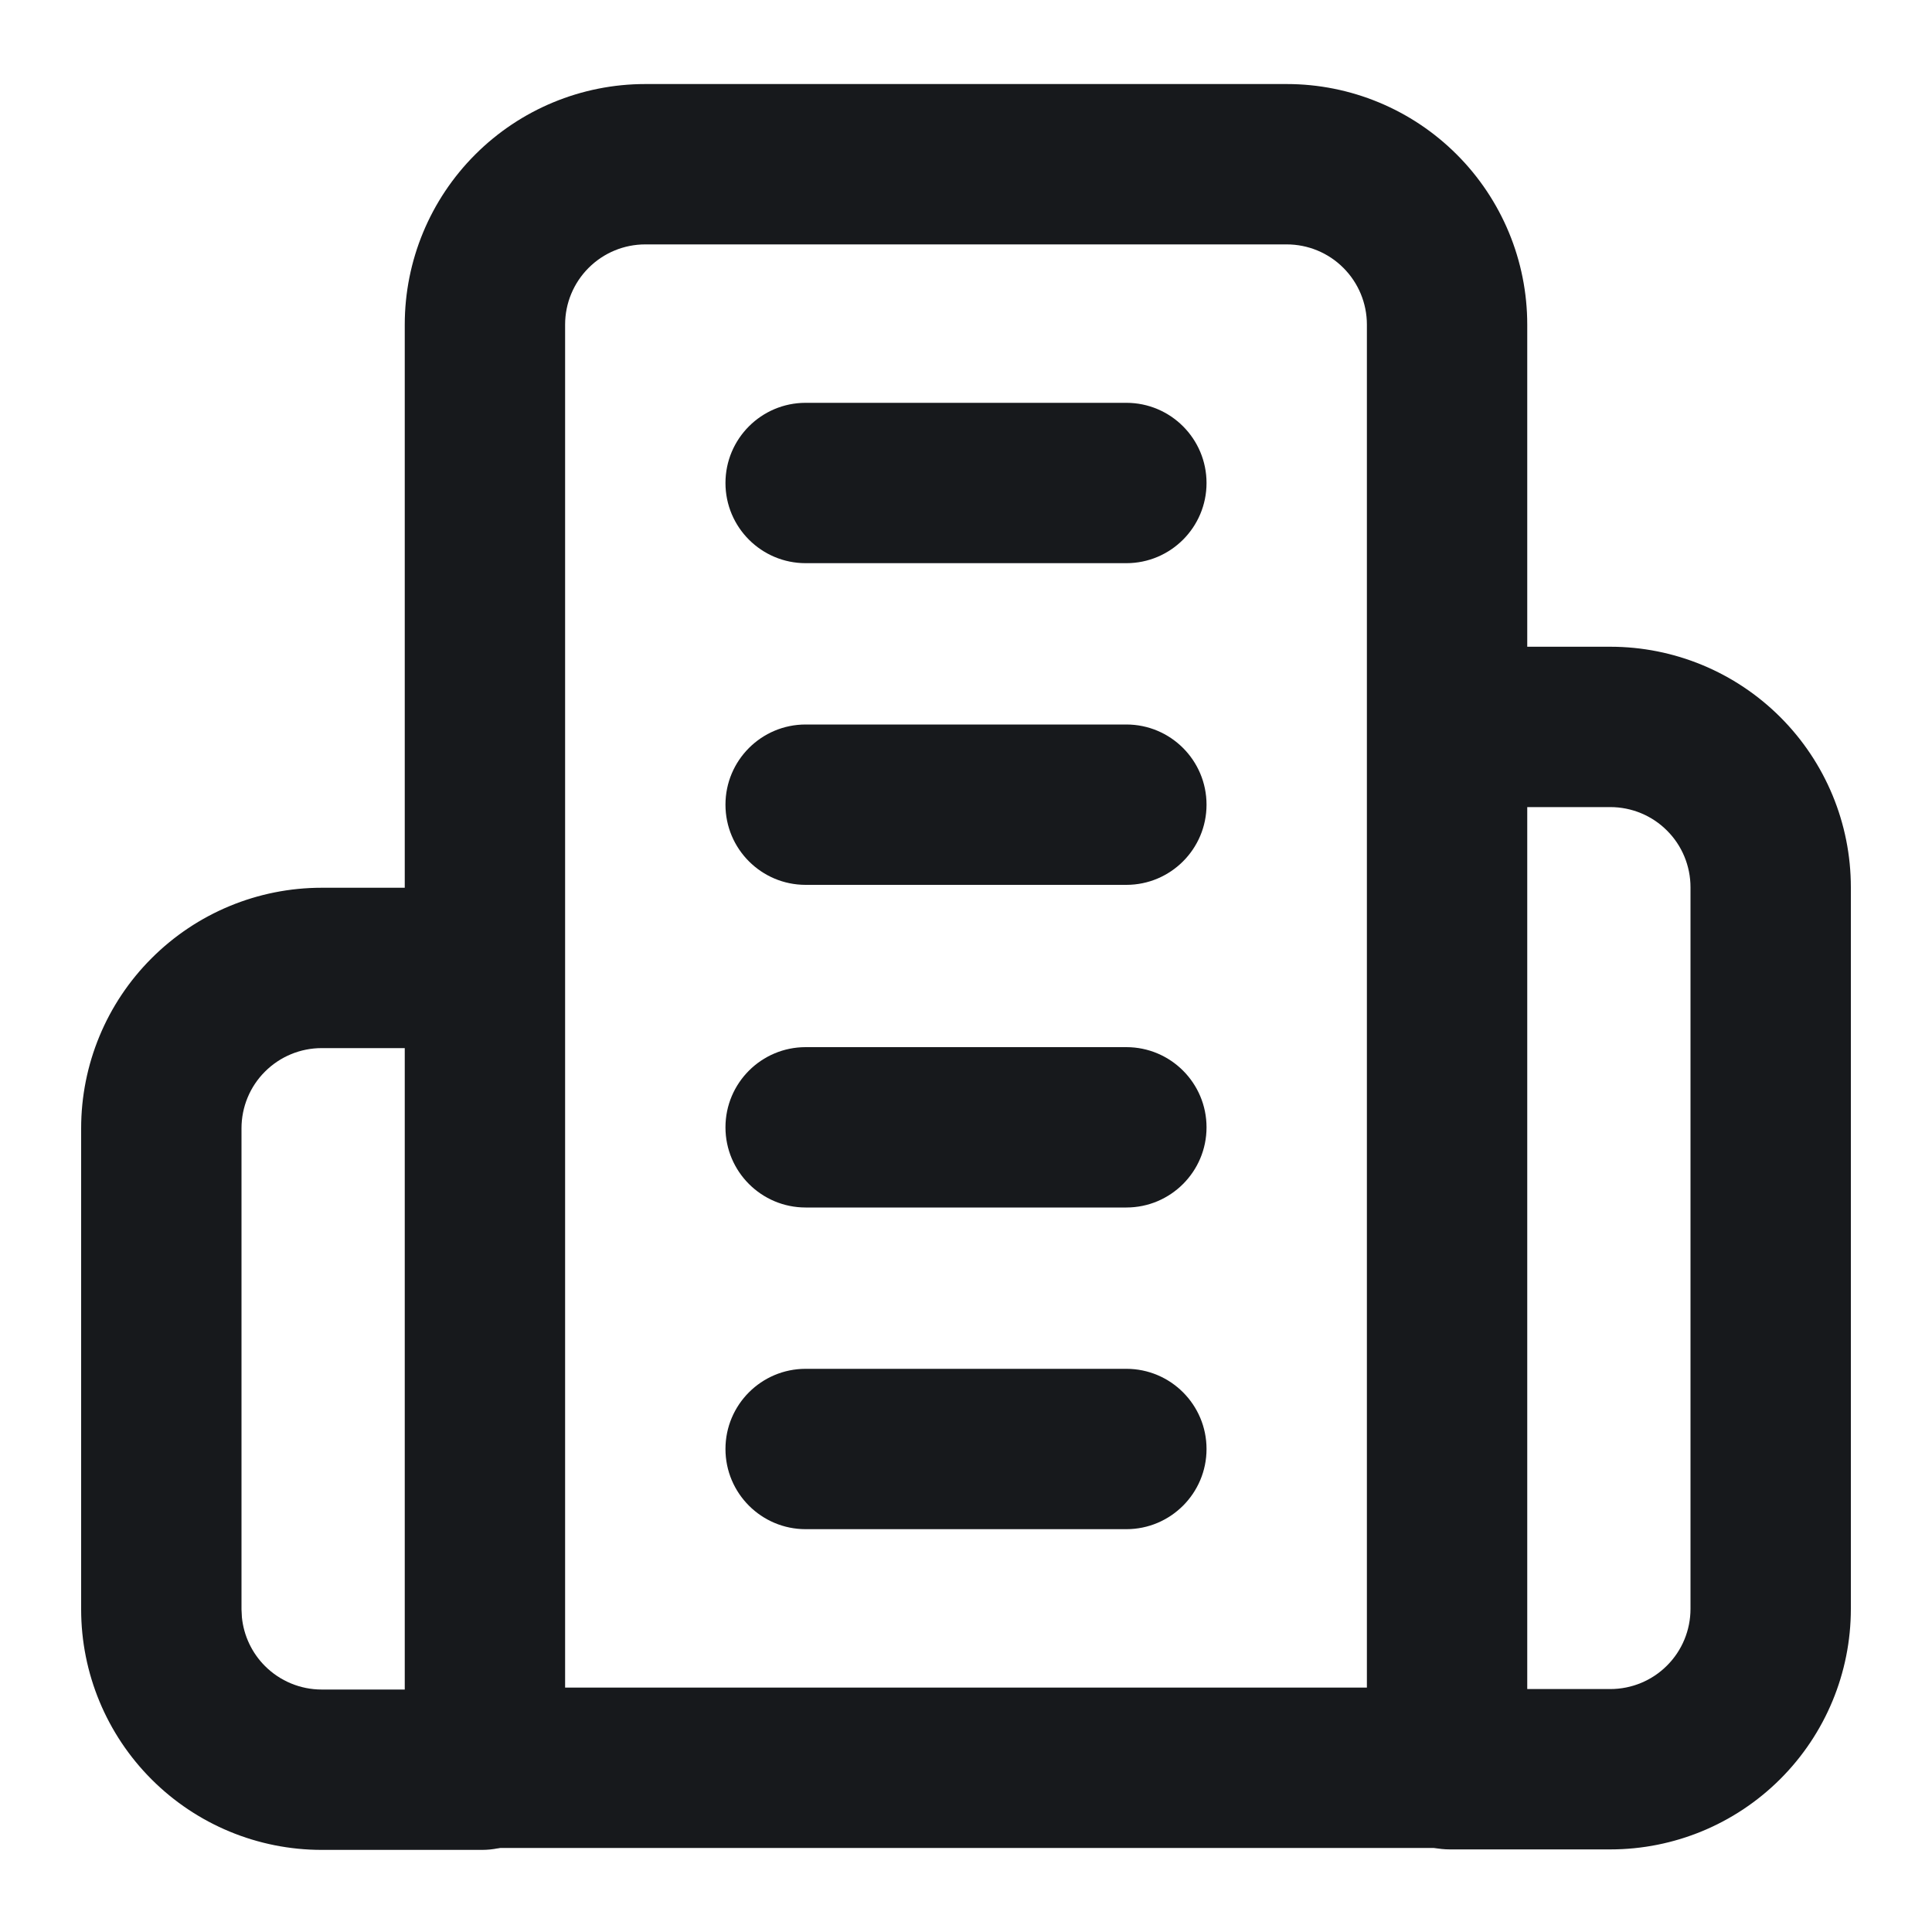
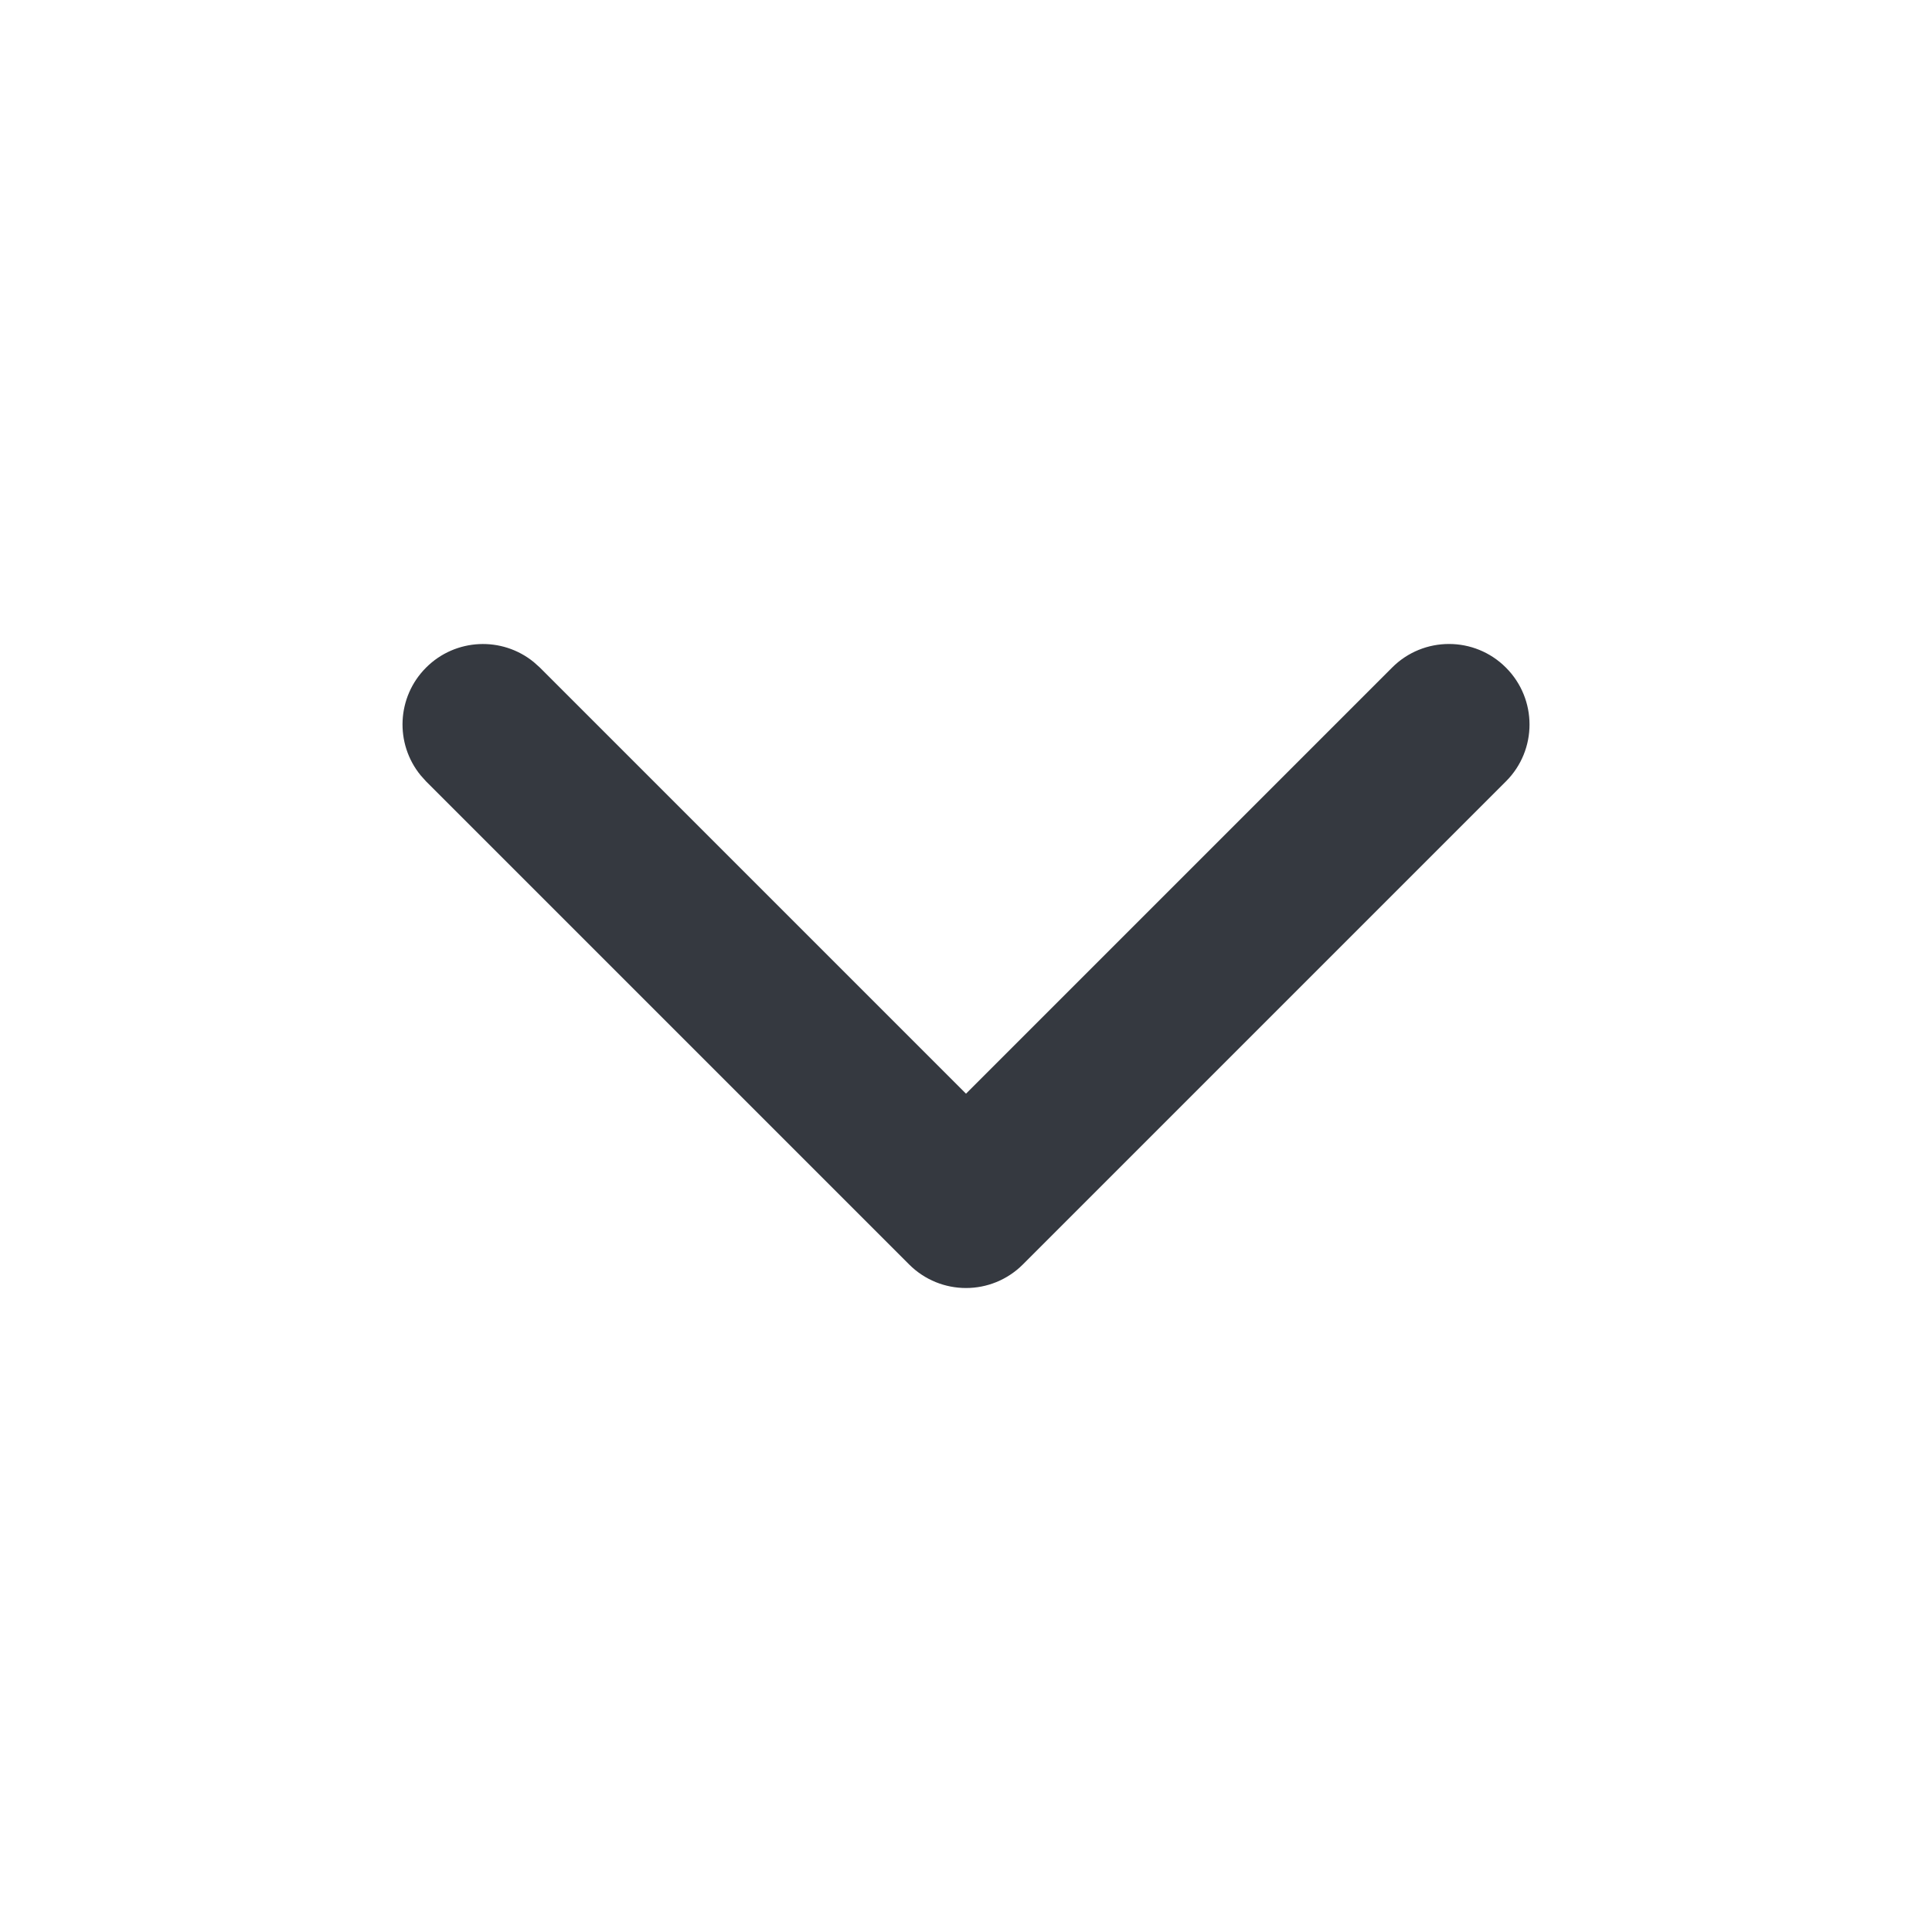
- <svg xmlns="http://www.w3.org/2000/svg" width="20" height="20" viewBox="0 0 20 20">
+ <svg xmlns="http://www.w3.org/2000/svg" width="12" height="12" viewBox="0 0 12 12">
  <g transform="matrix(1 0 0 1 0 0)">
    <g style="">
-       <g transform="matrix(0.83 0 0 0.83 10 10)">
-         <path style="stroke: none; stroke-width: 1; stroke-dasharray: none; stroke-linecap: butt; stroke-dashoffset: 0; stroke-linejoin: miter; stroke-miterlimit: 4; fill: rgb(23,25,28); fill-rule: nonzero; opacity: 1;" transform=" translate(-12, -12)" d="M 17 4 C 17 3.735 16.895 3.481 16.707 3.293 C 16.52 3.105 16.265 3 16 3 L 8 3 C 7.735 3 7.481 3.105 7.293 3.293 C 7.105 3.481 7 3.735 7 4 L 7 21 L 17 21 L 17 4 Z M 19 22 C 19 22.552 18.552 23 18 23 L 6 23 C 5.448 23 5 22.552 5 22 L 5 4 C 5 3.204 5.316 2.442 5.879 1.879 C 6.442 1.316 7.204 1 8 1 L 16 1 C 16.796 1 17.558 1.316 18.121 1.879 C 18.684 2.442 19 3.204 19 4 L 19 22 Z" stroke-linecap="round" />
-       </g>
-       <g transform="matrix(0.83 0 0 0.83 3.33 14.17)">
-         <path style="stroke: none; stroke-width: 1; stroke-dasharray: none; stroke-linecap: butt; stroke-dashoffset: 0; stroke-linejoin: miter; stroke-miterlimit: 4; fill: rgb(23,25,28); fill-rule: nonzero; opacity: 1;" transform=" translate(-4, -17)" d="M 1 20 L 1 14 C 1 13.204 1.316 12.441 1.879 11.879 C 2.442 11.316 3.204 11 4 11 L 6 11 C 6.552 11 7 11.448 7 12 C 7 12.552 6.552 13 6 13 L 4 13 C 3.735 13 3.481 13.105 3.293 13.293 C 3.105 13.48 3 13.735 3 14 L 3 20 L 3.005 20.099 C 3.028 20.328 3.129 20.543 3.293 20.707 C 3.481 20.895 3.735 21 4 21 L 6 21 C 6.552 21 7 21.448 7 22 C 7 22.552 6.552 23 6 23 L 4 23 C 3.204 23 2.442 22.684 1.879 22.121 C 1.316 21.558 1 20.796 1 20 Z" stroke-linecap="round" />
-       </g>
-       <g transform="matrix(0.83 0 0 0.83 16.67 12.92)">
-         <path style="stroke: none; stroke-width: 1; stroke-dasharray: none; stroke-linecap: butt; stroke-dashoffset: 0; stroke-linejoin: miter; stroke-miterlimit: 4; fill: rgb(23,25,28); fill-rule: nonzero; opacity: 1;" transform=" translate(-20, -15.5)" d="M 21 20 L 21 11 C 21 10.735 20.895 10.48 20.707 10.293 C 20.52 10.105 20.265 10 20 10 L 18 10 C 17.448 10 17 9.552 17 9 C 17 8.448 17.448 8 18 8 L 20 8 C 20.796 8 21.558 8.316 22.121 8.879 C 22.684 9.442 23 10.204 23 11 L 23 20 C 23 20.796 22.684 21.558 22.121 22.121 C 21.558 22.684 20.796 23 20 23 L 18 23 C 17.448 23 17 22.552 17 22 C 17 21.448 17.448 21 18 21 L 20 21 C 20.265 21 20.52 20.895 20.707 20.707 C 20.895 20.52 21 20.265 21 20 Z" stroke-linecap="round" />
-       </g>
-       <g transform="matrix(0.83 0 0 0.83 10 5)">
-         <path style="stroke: none; stroke-width: 1; stroke-dasharray: none; stroke-linecap: butt; stroke-dashoffset: 0; stroke-linejoin: miter; stroke-miterlimit: 4; fill: rgb(23,25,28); fill-rule: nonzero; opacity: 1;" transform=" translate(-12, -6)" d="M 14 5 C 14.552 5 15 5.448 15 6 C 15 6.552 14.552 7 14 7 L 10 7 C 9.448 7 9 6.552 9 6 C 9 5.448 9.448 5 10 5 L 14 5 Z" stroke-linecap="round" />
-       </g>
-       <g transform="matrix(0.83 0 0 0.83 10 8.33)">
-         <path style="stroke: none; stroke-width: 1; stroke-dasharray: none; stroke-linecap: butt; stroke-dashoffset: 0; stroke-linejoin: miter; stroke-miterlimit: 4; fill: rgb(23,25,28); fill-rule: nonzero; opacity: 1;" transform=" translate(-12, -10)" d="M 14 9 C 14.552 9 15 9.448 15 10 C 15 10.552 14.552 11 14 11 L 10 11 C 9.448 11 9 10.552 9 10 C 9 9.448 9.448 9 10 9 L 14 9 Z" stroke-linecap="round" />
-       </g>
-       <g transform="matrix(0.83 0 0 0.83 10 11.67)">
-         <path style="stroke: none; stroke-width: 1; stroke-dasharray: none; stroke-linecap: butt; stroke-dashoffset: 0; stroke-linejoin: miter; stroke-miterlimit: 4; fill: rgb(23,25,28); fill-rule: nonzero; opacity: 1;" transform=" translate(-12, -14)" d="M 14 13 C 14.552 13 15 13.448 15 14 C 15 14.552 14.552 15 14 15 L 10 15 C 9.448 15 9 14.552 9 14 C 9 13.448 9.448 13 10 13 L 14 13 Z" stroke-linecap="round" />
-       </g>
-       <g transform="matrix(0.83 0 0 0.83 10 15)">
-         <path style="stroke: none; stroke-width: 1; stroke-dasharray: none; stroke-linecap: butt; stroke-dashoffset: 0; stroke-linejoin: miter; stroke-miterlimit: 4; fill: rgb(23,25,28); fill-rule: nonzero; opacity: 1;" transform=" translate(-12, -18)" d="M 14 17 C 14.552 17 15 17.448 15 18 C 15 18.552 14.552 19 14 19 L 10 19 C 9.448 19 9 18.552 9 18 C 9 17.448 9.448 17 10 17 L 14 17 Z" stroke-linecap="round" />
+       <g transform="matrix(0.5 0 0 0.5 6 6)">
+         <path style="stroke: none; stroke-width: 1; stroke-dasharray: none; stroke-linecap: butt; stroke-dashoffset: 0; stroke-linejoin: miter; stroke-miterlimit: 4; fill: rgb(53,57,64); fill-rule: nonzero; opacity: 1;" transform=" translate(-12, -12)" d="M 17.293 8.293 C 17.683 7.902 18.317 7.902 18.707 8.293 C 19.098 8.684 19.098 9.317 18.707 9.707 L 12.707 15.707 C 12.316 16.098 11.684 16.098 11.293 15.707 L 5.293 9.707 L 5.225 9.631 C 4.904 9.238 4.927 8.659 5.293 8.293 C 5.659 7.927 6.238 7.904 6.631 8.225 L 6.707 8.293 L 12 13.586 L 17.293 8.293 Z" stroke-linecap="round" />
      </g>
    </g>
  </g>
</svg>
